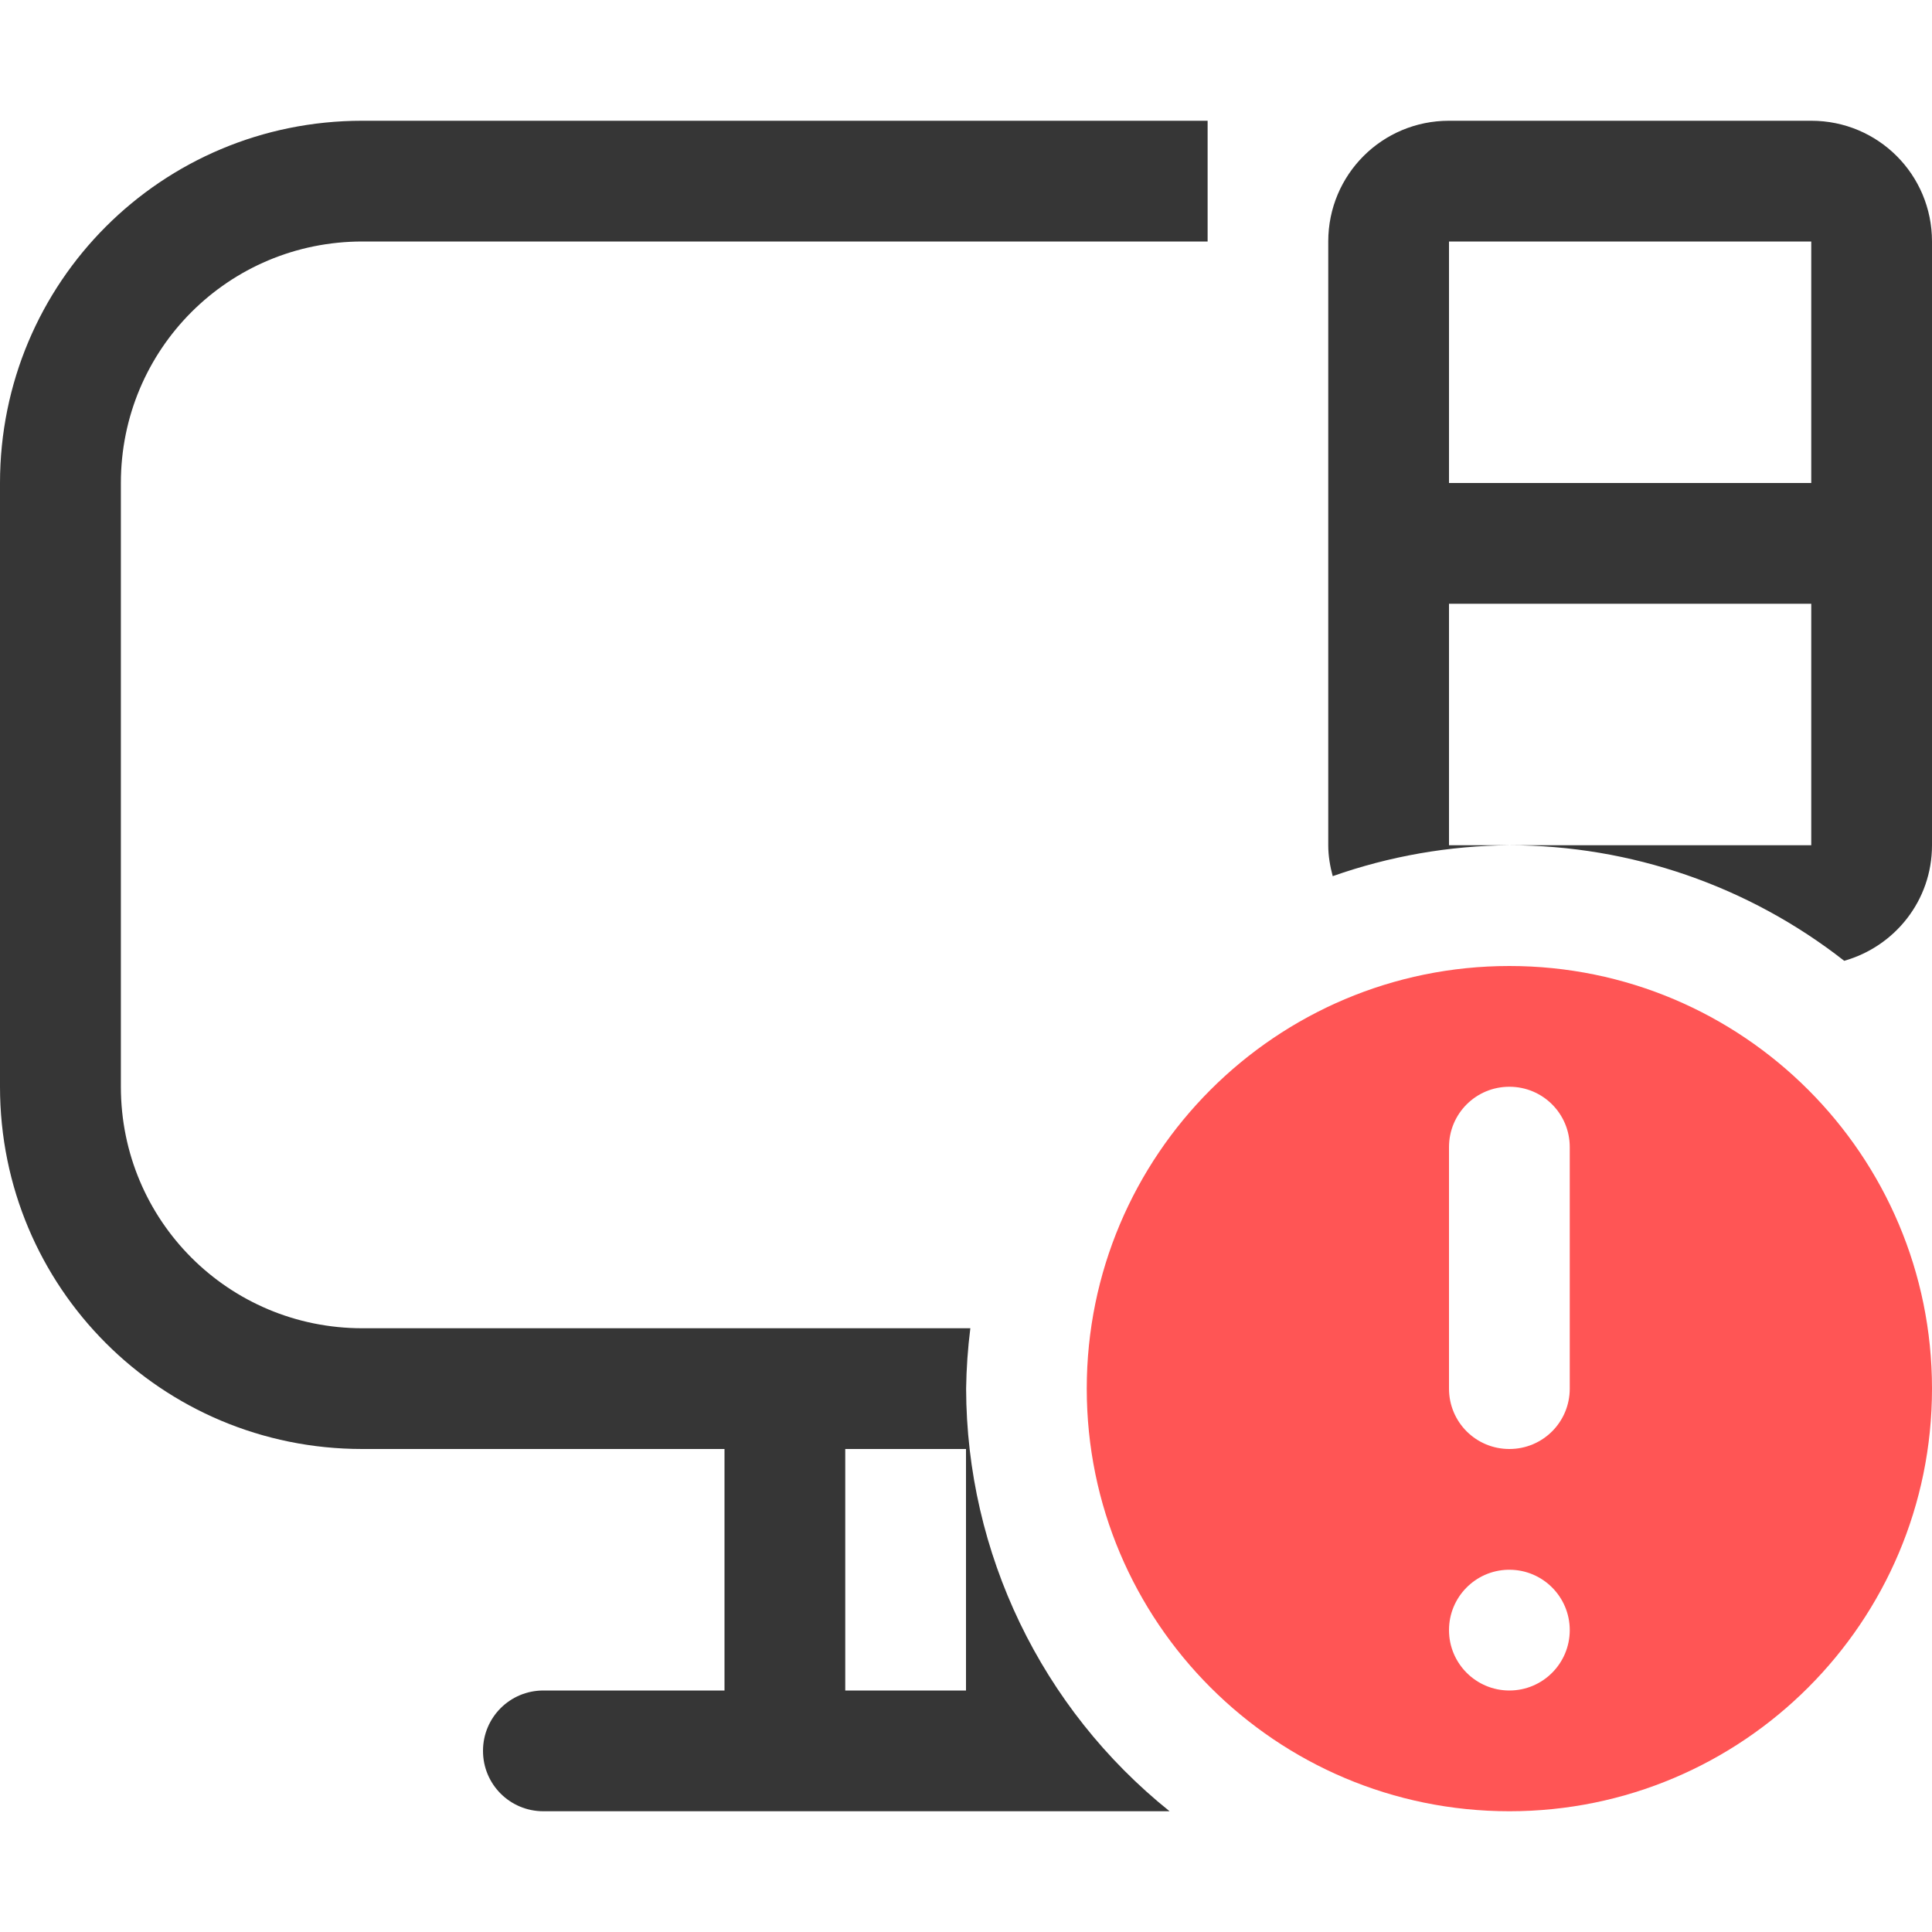
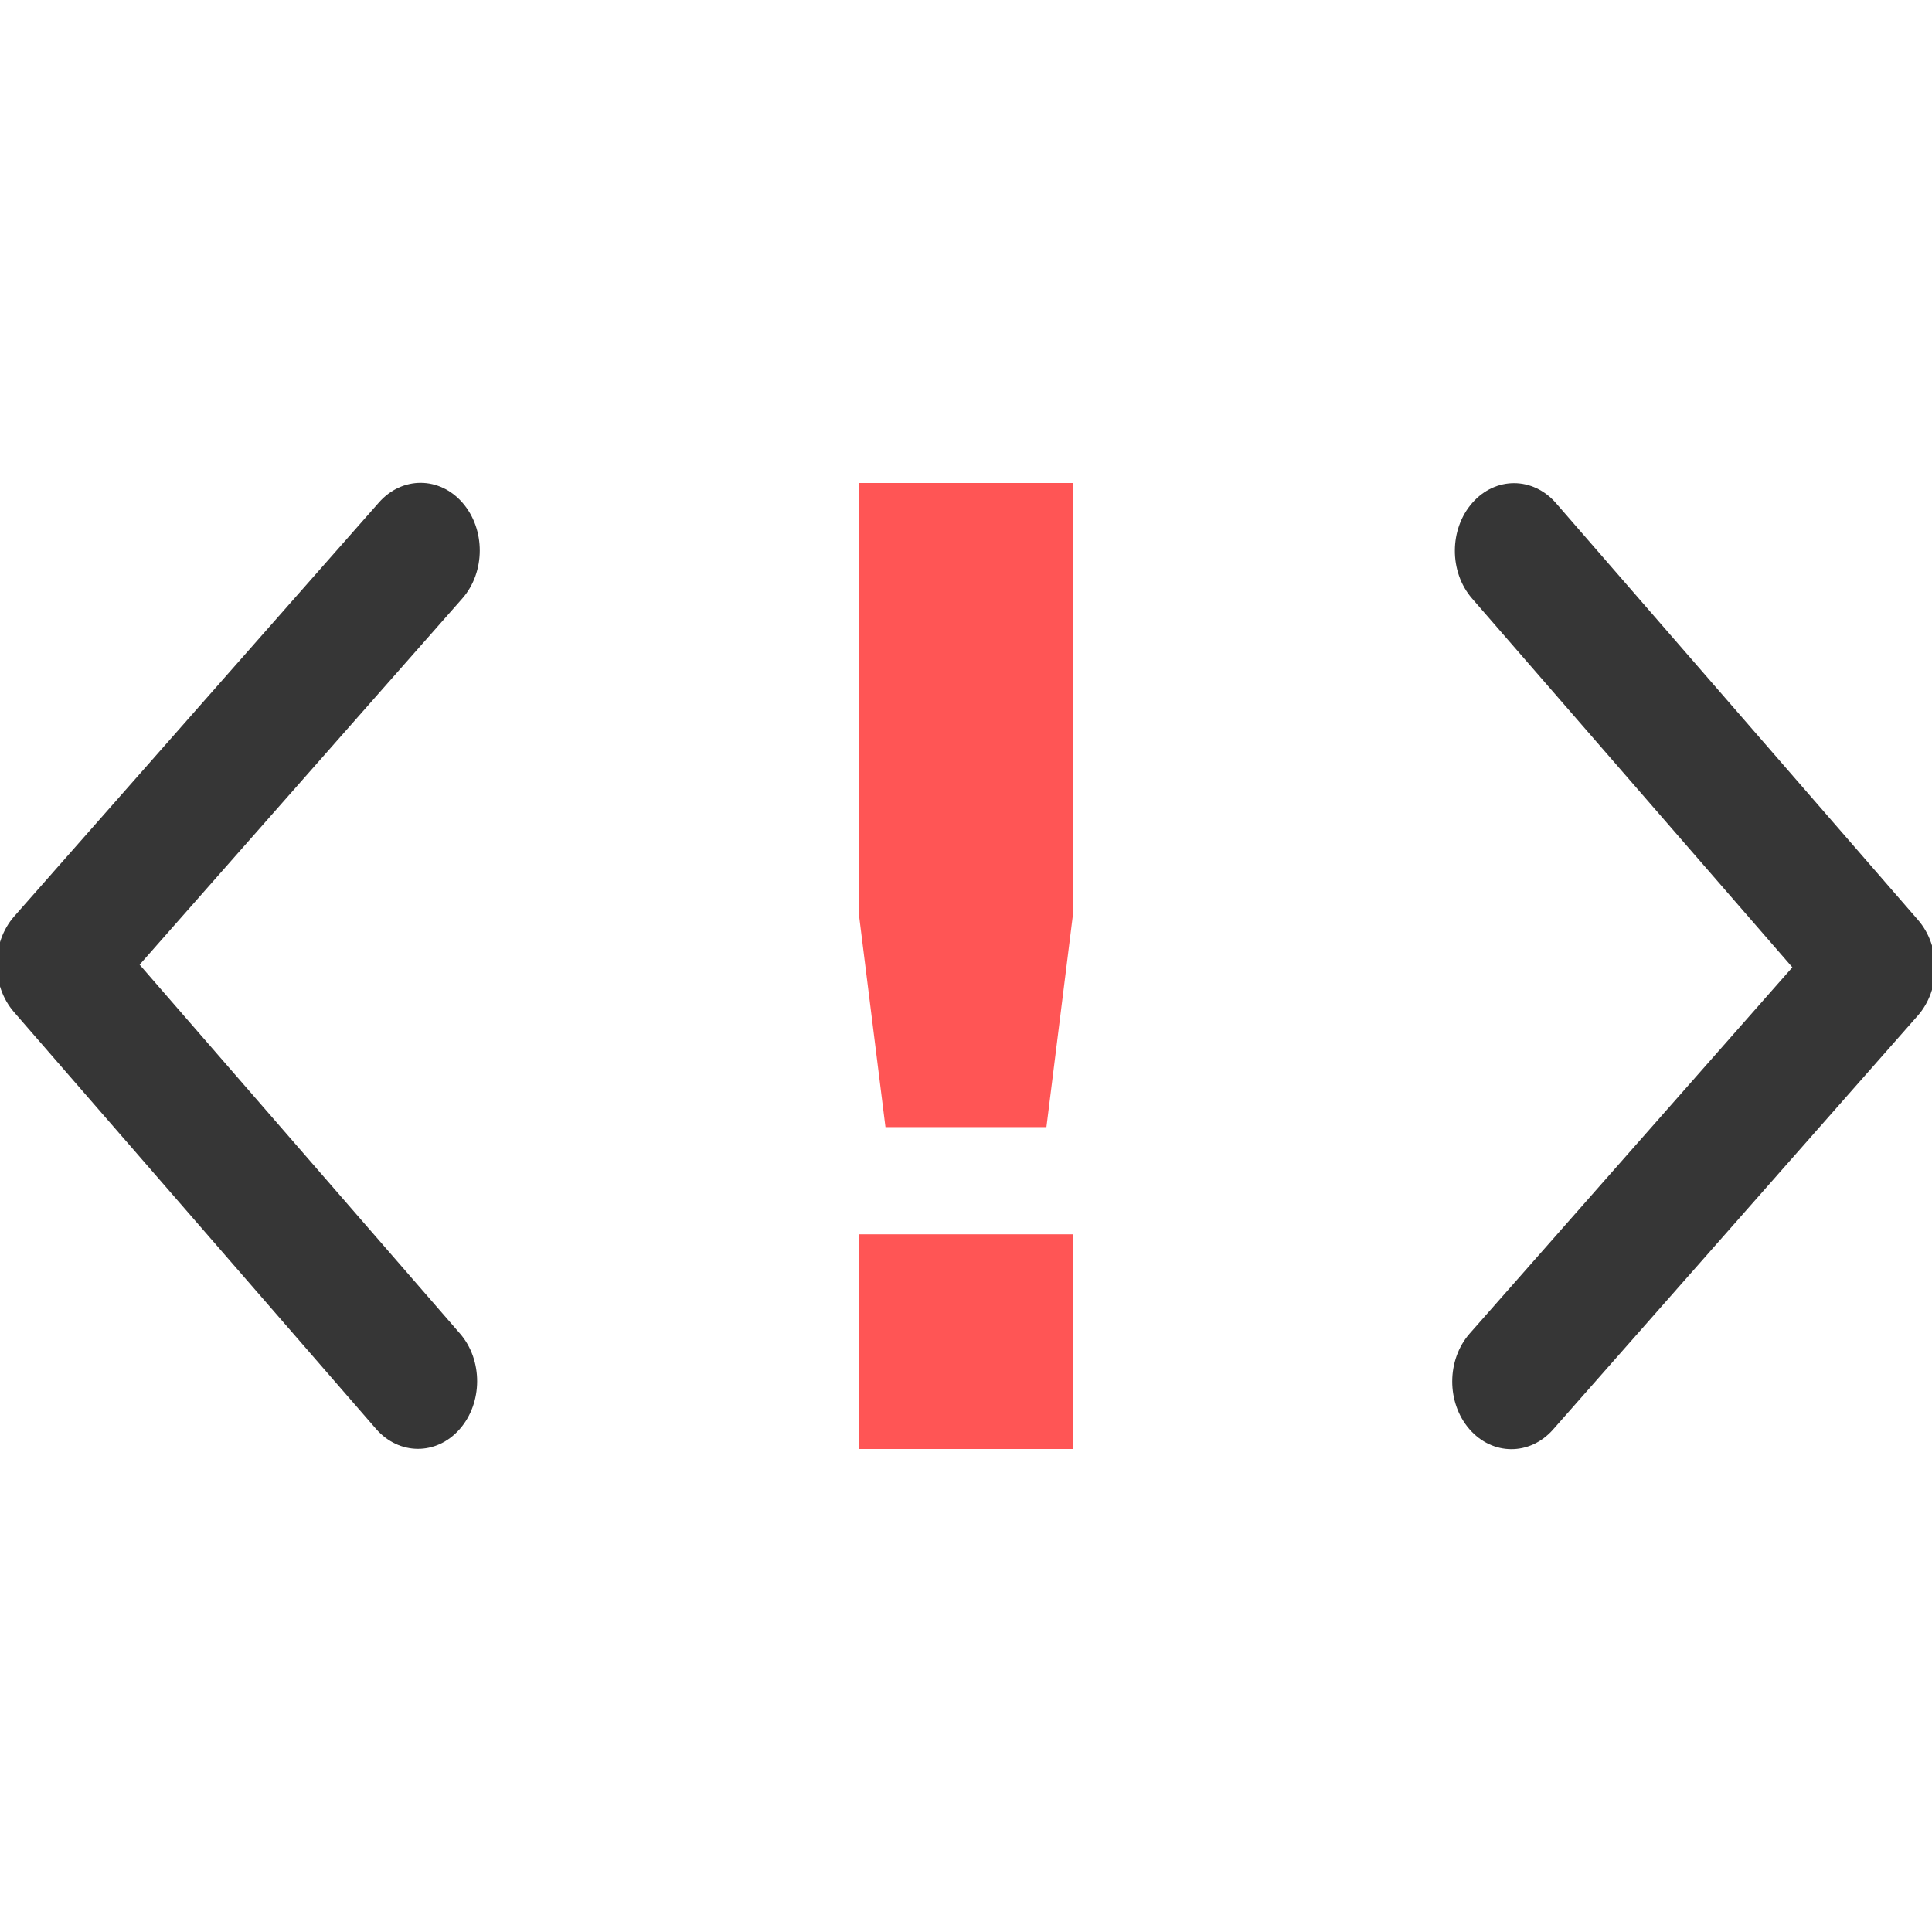
<svg xmlns="http://www.w3.org/2000/svg" width="16" height="16" version="1.1">
-   <path d="m3 1c-1.662 0-3 1.338-3 3v5c0 1.662 1.338 3 3 3h3v2h-1.5c-0.277 0-0.5 0.223-0.5 0.5s0.223 0.5 0.5 0.5h5.186a4.5 4.5 0 0 1-1.685-3.5 4.5 4.5 0 0 1 0.035-0.5h-5.035c-1.108 0-2-0.892-2-2v-5c0-1.108 0.892-2 2-2h7v-1h-7zm9 0c-0.554 0-1 0.446-1 1v2 1 2c0 0.089 0.015 0.174 0.037 0.256a4.5 4.5 0 0 1 1.463-0.256h-0.5v-2h3v2h-1.5-1a4.5 4.5 0 0 1 2.773 0.957c0.419-0.119 0.727-0.499 0.727-0.957v-5c0-0.554-0.446-1-1-1h-3zm0 1h3v2h-3v-2zm-5 10h1v2h-1v-2z" fill="#363636" />
-   <path class="error" d="m12.5 8c-1.933 0-3.5 1.567-3.5 3.5s1.567 3.5 3.5 3.5 3.5-1.567 3.5-3.5-1.567-3.5-3.5-3.5zm0 1c0.277 0 0.5 0.223 0.5 0.5v2c0 0.277-0.223 0.5-0.5 0.5s-0.5-0.223-0.5-0.5v-2c0-0.277 0.223-0.5 0.5-0.5zm-0.012 4a0.5 0.5 0 0 1 0.012 0 0.5 0.5 0 0 1 0.5 0.5 0.5 0.5 0 0 1-0.5 0.5 0.5 0.5 0 0 1-0.5-0.5 0.5 0.5 0 0 1 0.488-0.5z" fill="#ff5555" />
+   <path d="m7.111 4v3.556l0.222 1.778h1.333l0.222-1.778v-3.556zm0 6.222v1.778h1.778v-1.778z" color="#444444" fill="#f55" />
+   <g transform="translate(0 2)" fill="#363636" stroke-width="1.5">
+     <g transform="matrix(.43738 0 0 .5 -145.4 -266.68)">
+       <g transform="matrix(0,-1.0825,-1.0825,0,1464.7,557.15)" fill="#363636" stroke-width="1.5">
+         <g transform="matrix(.00011827 .032712 -.032712 .00011827 18.269 1034.4)" fill="#363636" stroke-width="1.5">
+           <path d="m345.44 248.29-194.29 194.28c-12.359 12.365-32.397 12.365-44.75 0-12.354-12.354-12.354-32.391 0-44.744l171.91-171.91-171.91-171.9c-12.354-12.359-12.354-32.394 0-44.748 12.354-12.359 32.391-12.359 44.75 0l194.29 194.28c6.177 6.18 9.262 14.271 9.262 22.366 0 8.099-3.091 16.196-9.267 22.373z" fill="#363636" stroke-width="1.5" />
+         </g>
+       </g>
+     </g>
+     <g transform="matrix(-.43738 0 0 -.5 161.4 278.68)">
+       <g transform="matrix(0,-1.0825,-1.0825,0,1464.7,557.15)" fill="#363636" stroke-width="1.5">
+         <g transform="matrix(.00011827 .032712 -.032712 .00011827 18.269 1034.4)" fill="#363636" stroke-width="1.5">
+           <path d="m345.44 248.29-194.29 194.28c-12.359 12.365-32.397 12.365-44.75 0-12.354-12.354-12.354-32.391 0-44.744l171.91-171.91-171.91-171.9c-12.354-12.359-12.354-32.394 0-44.748 12.354-12.359 32.391-12.359 44.75 0l194.29 194.28c6.177 6.18 9.262 14.271 9.262 22.366 0 8.099-3.091 16.196-9.267 22.373z" fill="#363636" stroke-width="1.5" />
+         </g>
+       </g>
+     </g>
+   </g>
</svg>
